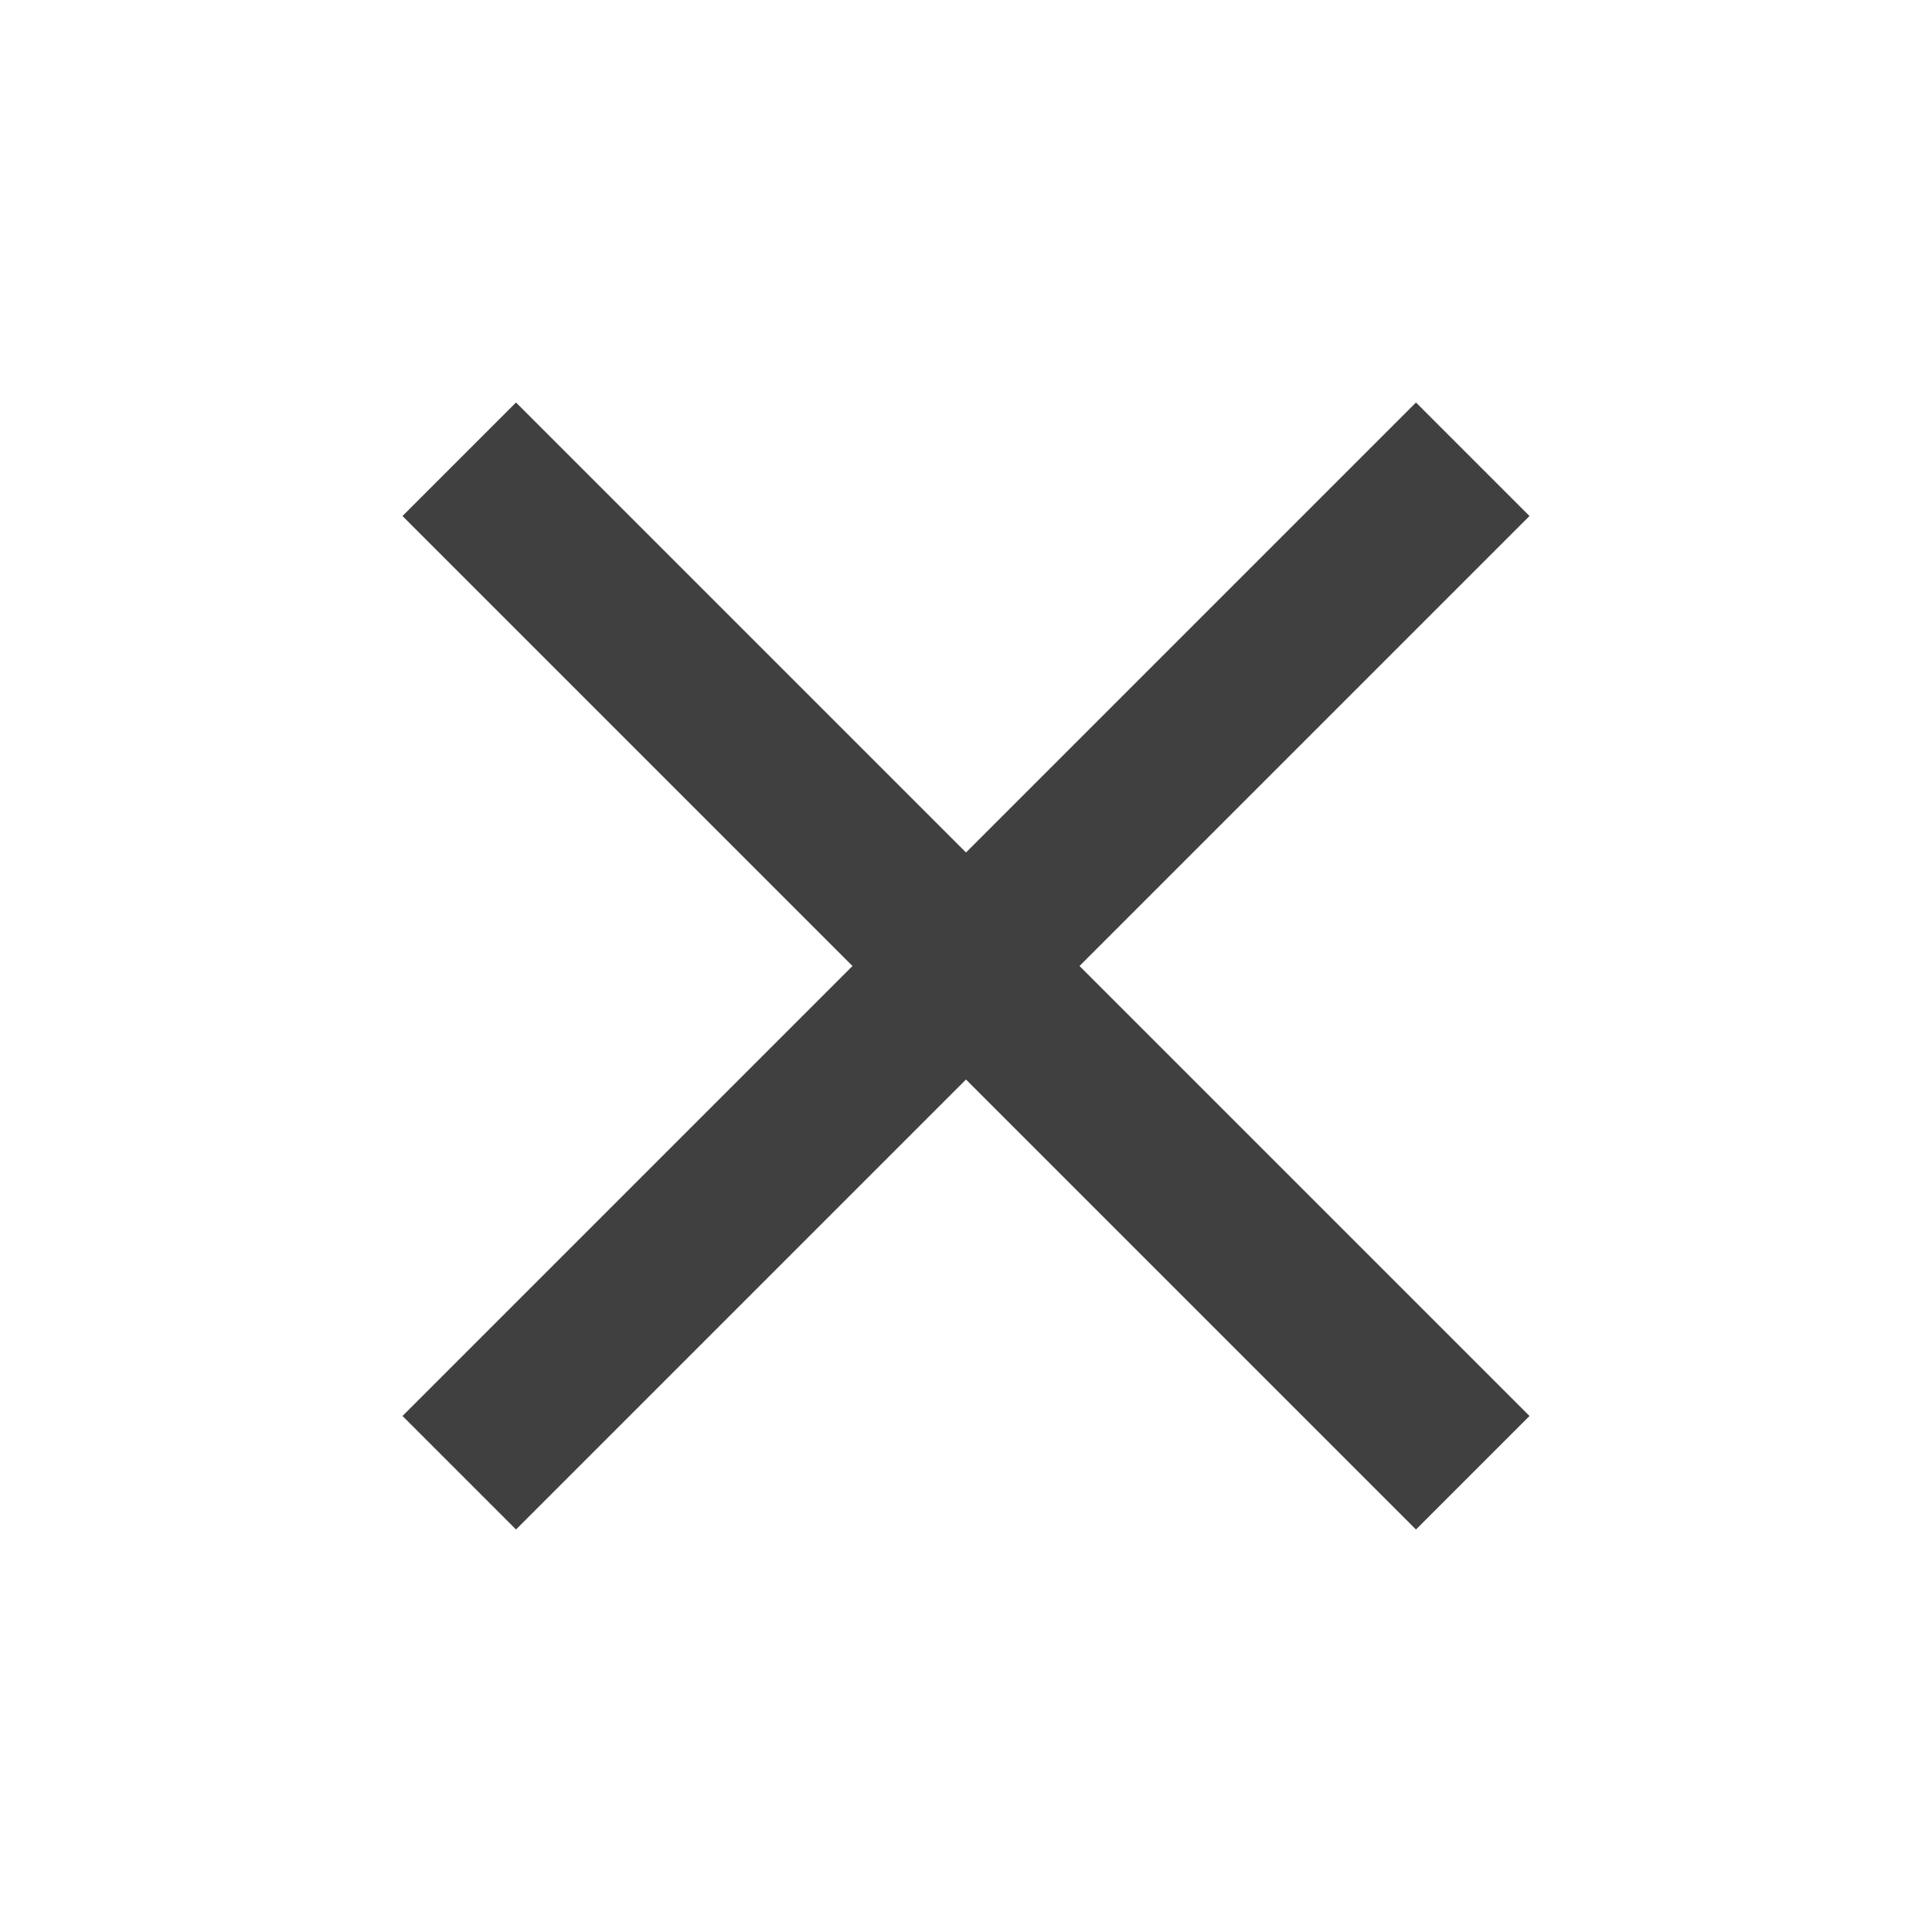
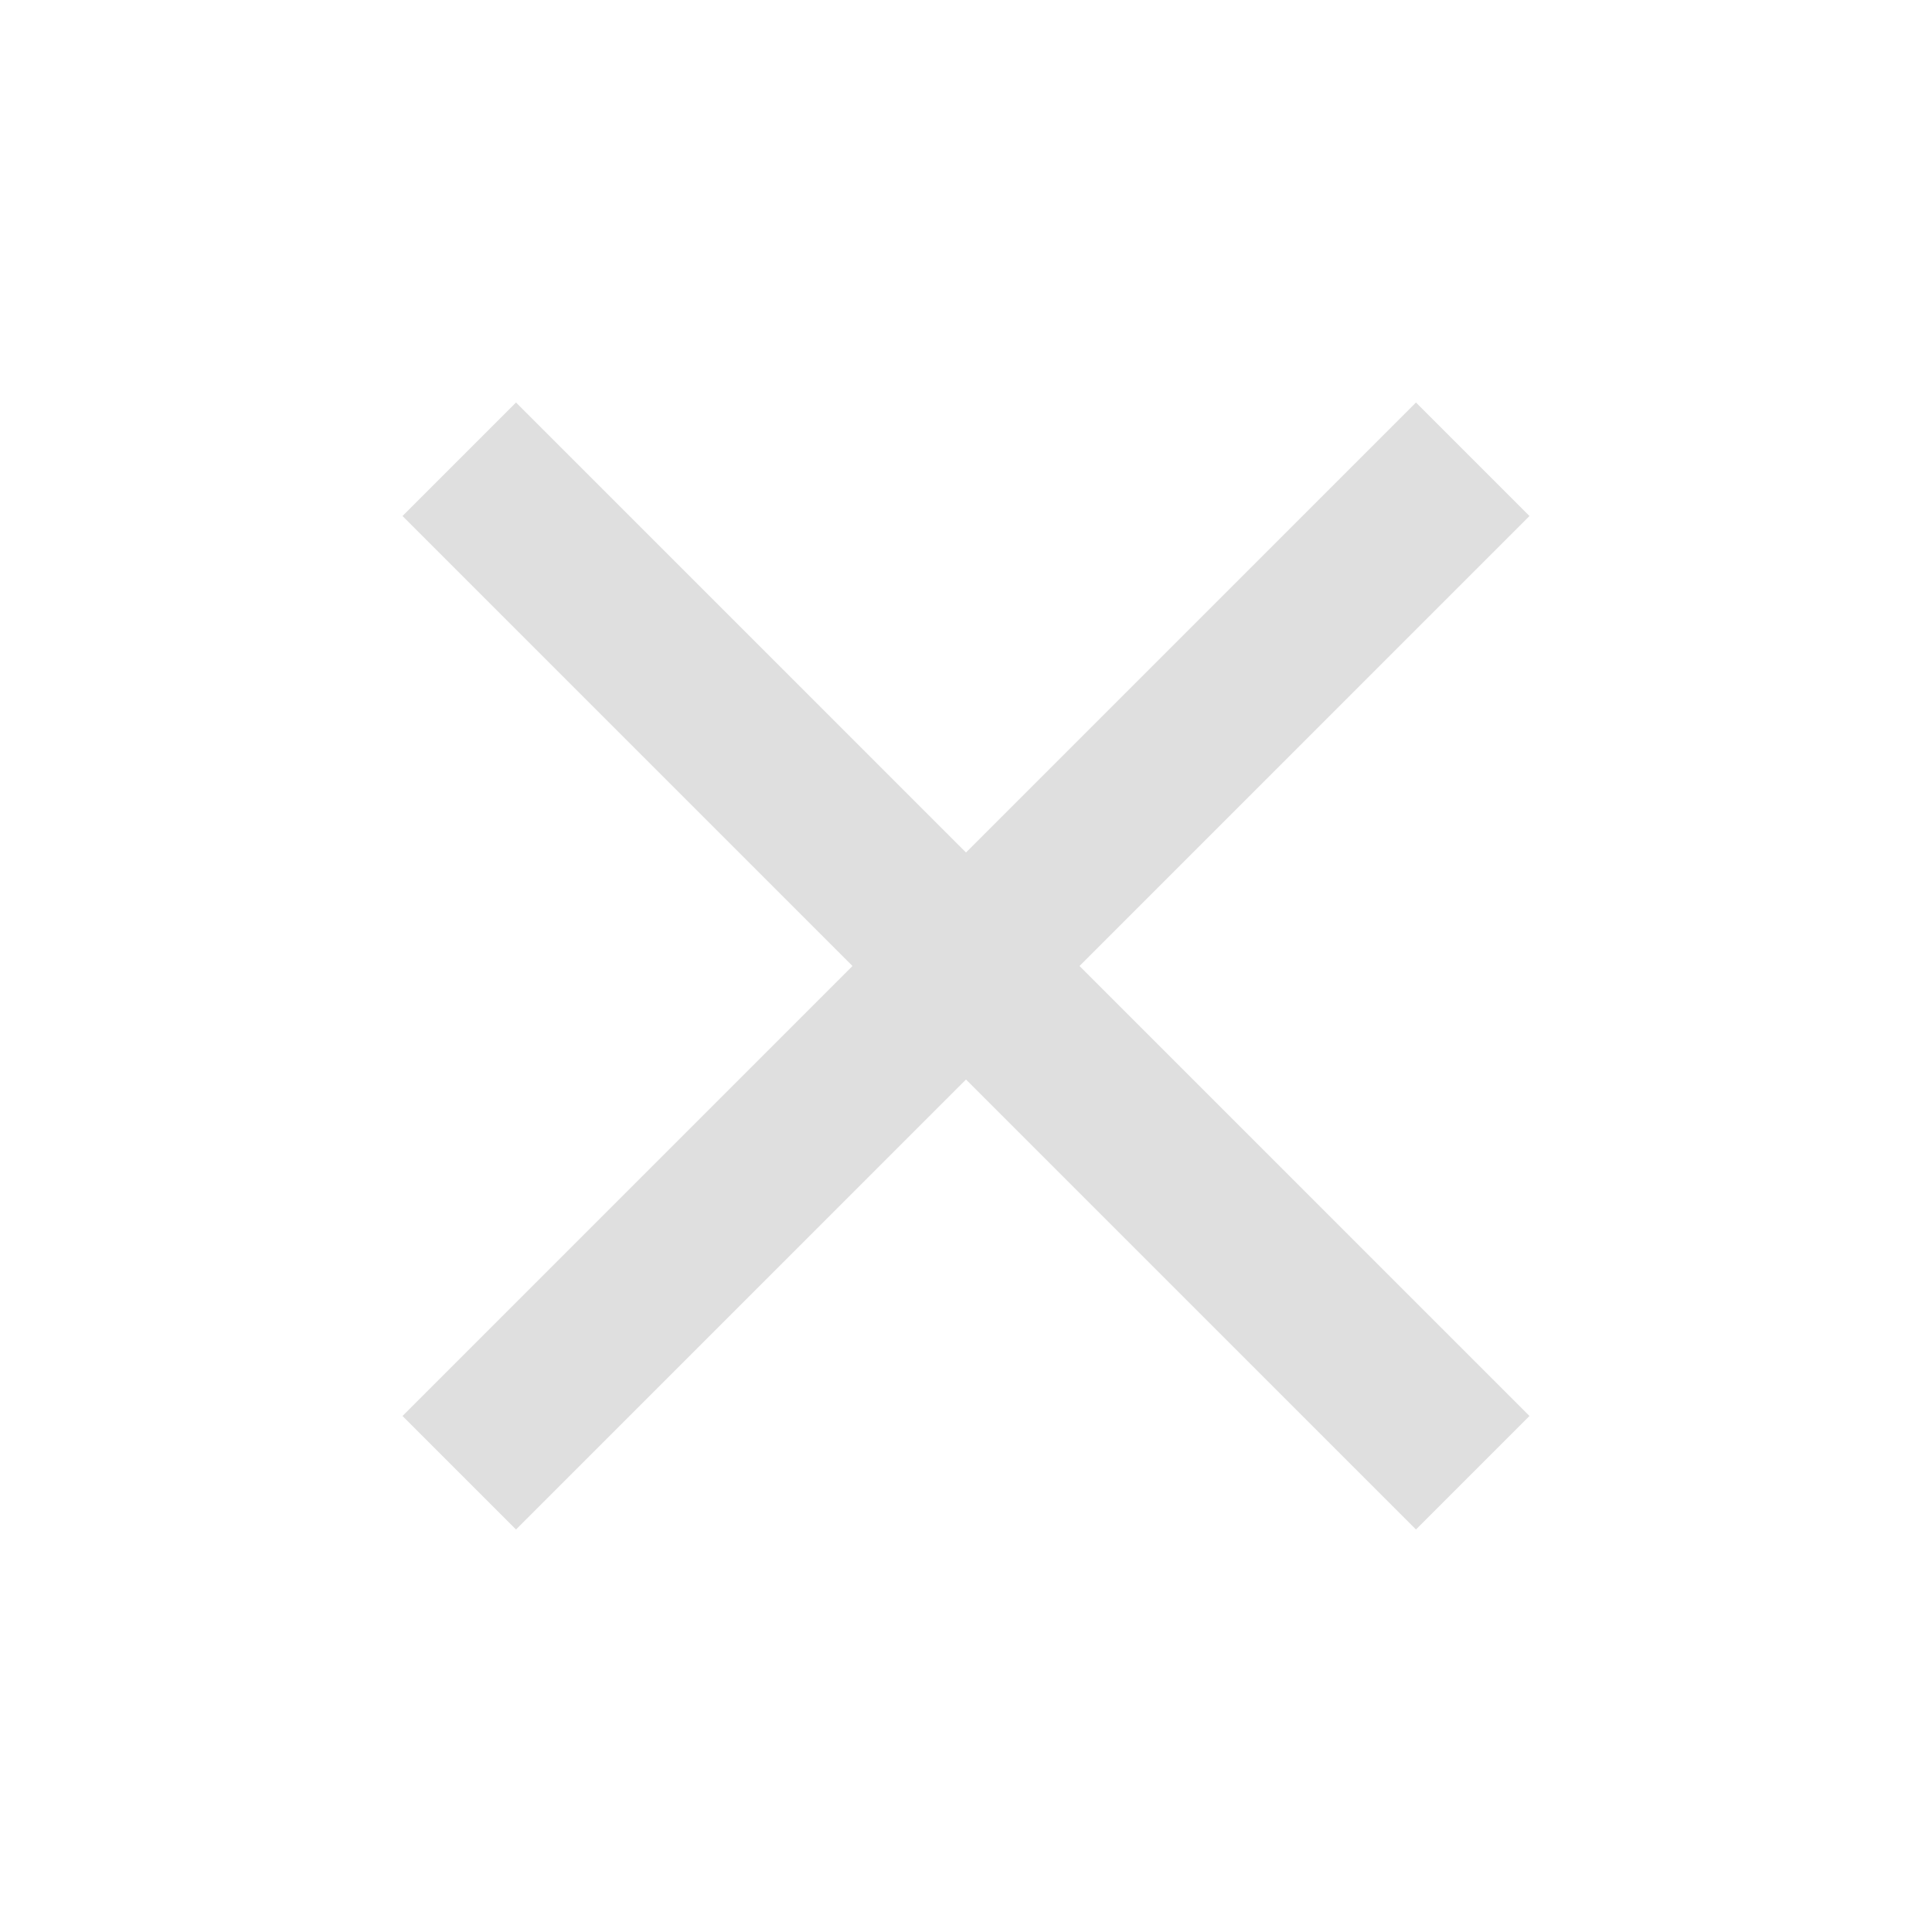
- <svg xmlns="http://www.w3.org/2000/svg" fill="#404040" height="24" viewBox="0 0 24 24" width="24">
+ <svg xmlns="http://www.w3.org/2000/svg" fill="#dfdfdf" height="24" viewBox="0 0 24 24" width="24">
  <path d="M0 0h24v24H0z" fill="none" />
  <path d="M19 6.41L17.59 5 12 10.59 6.41 5 5 6.41 10.59 12 5 17.59 6.41 19 12 13.41 17.59 19 19 17.59 13.41 12z" />
</svg>
